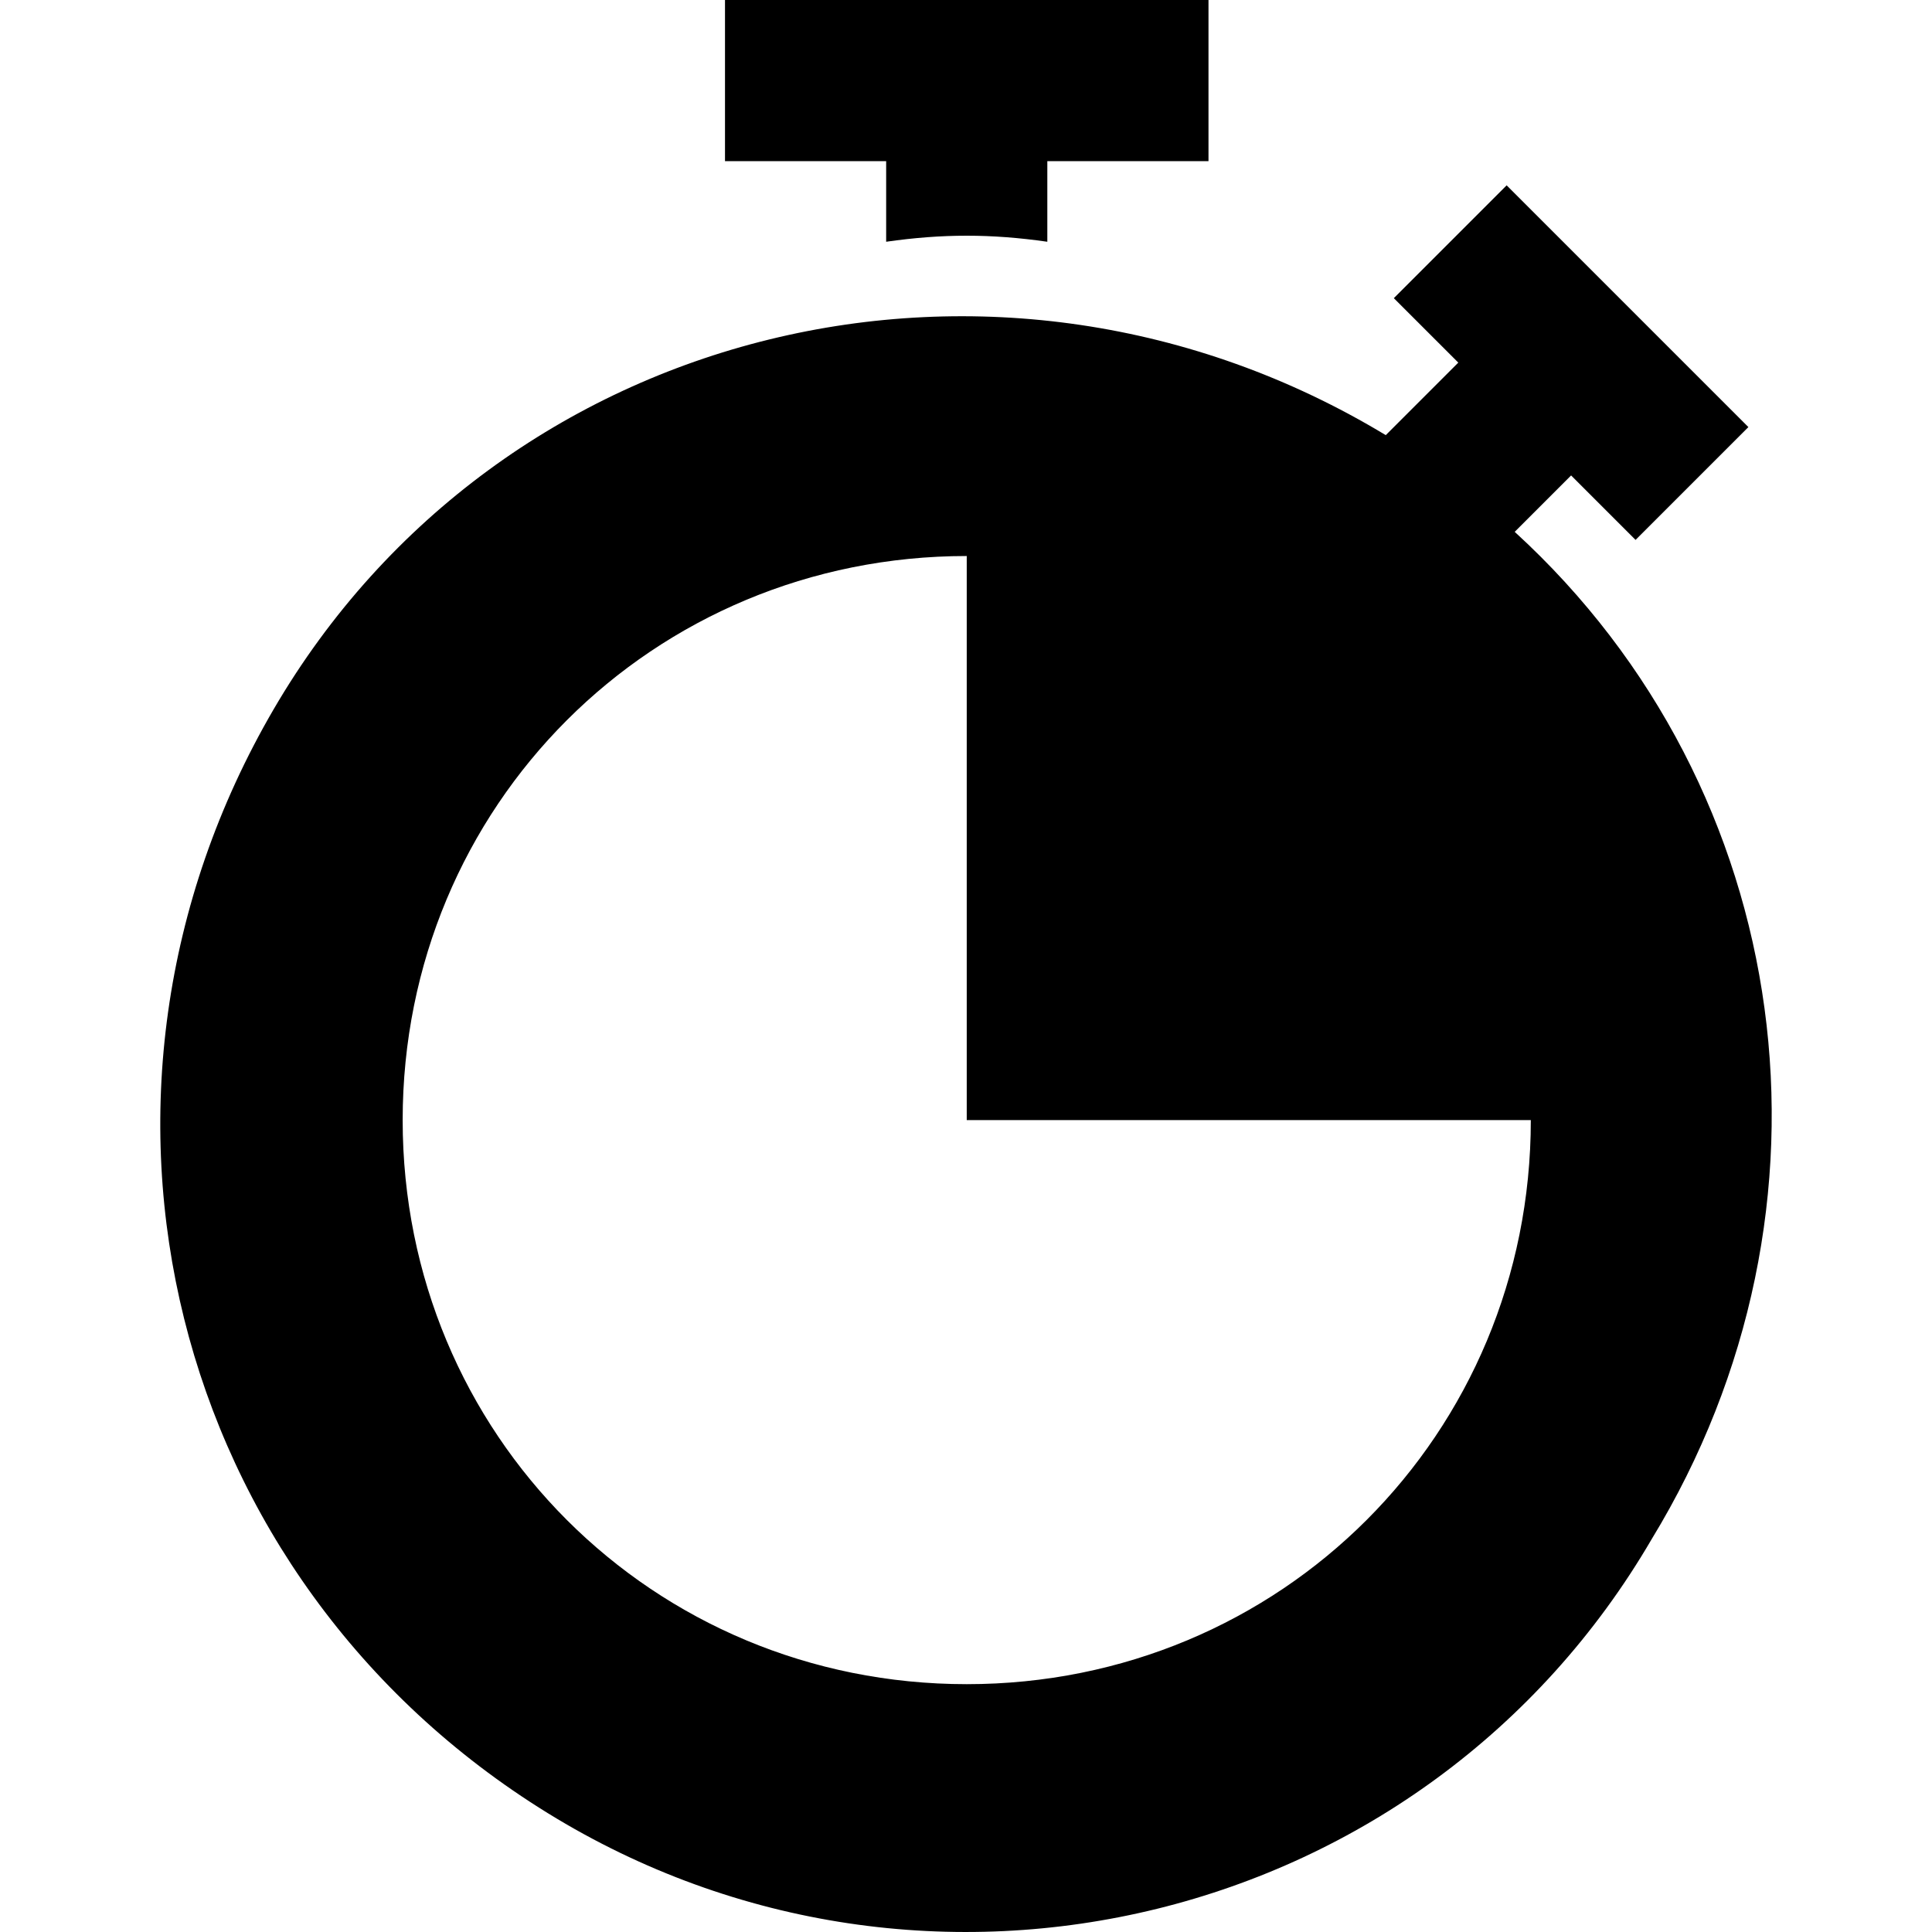
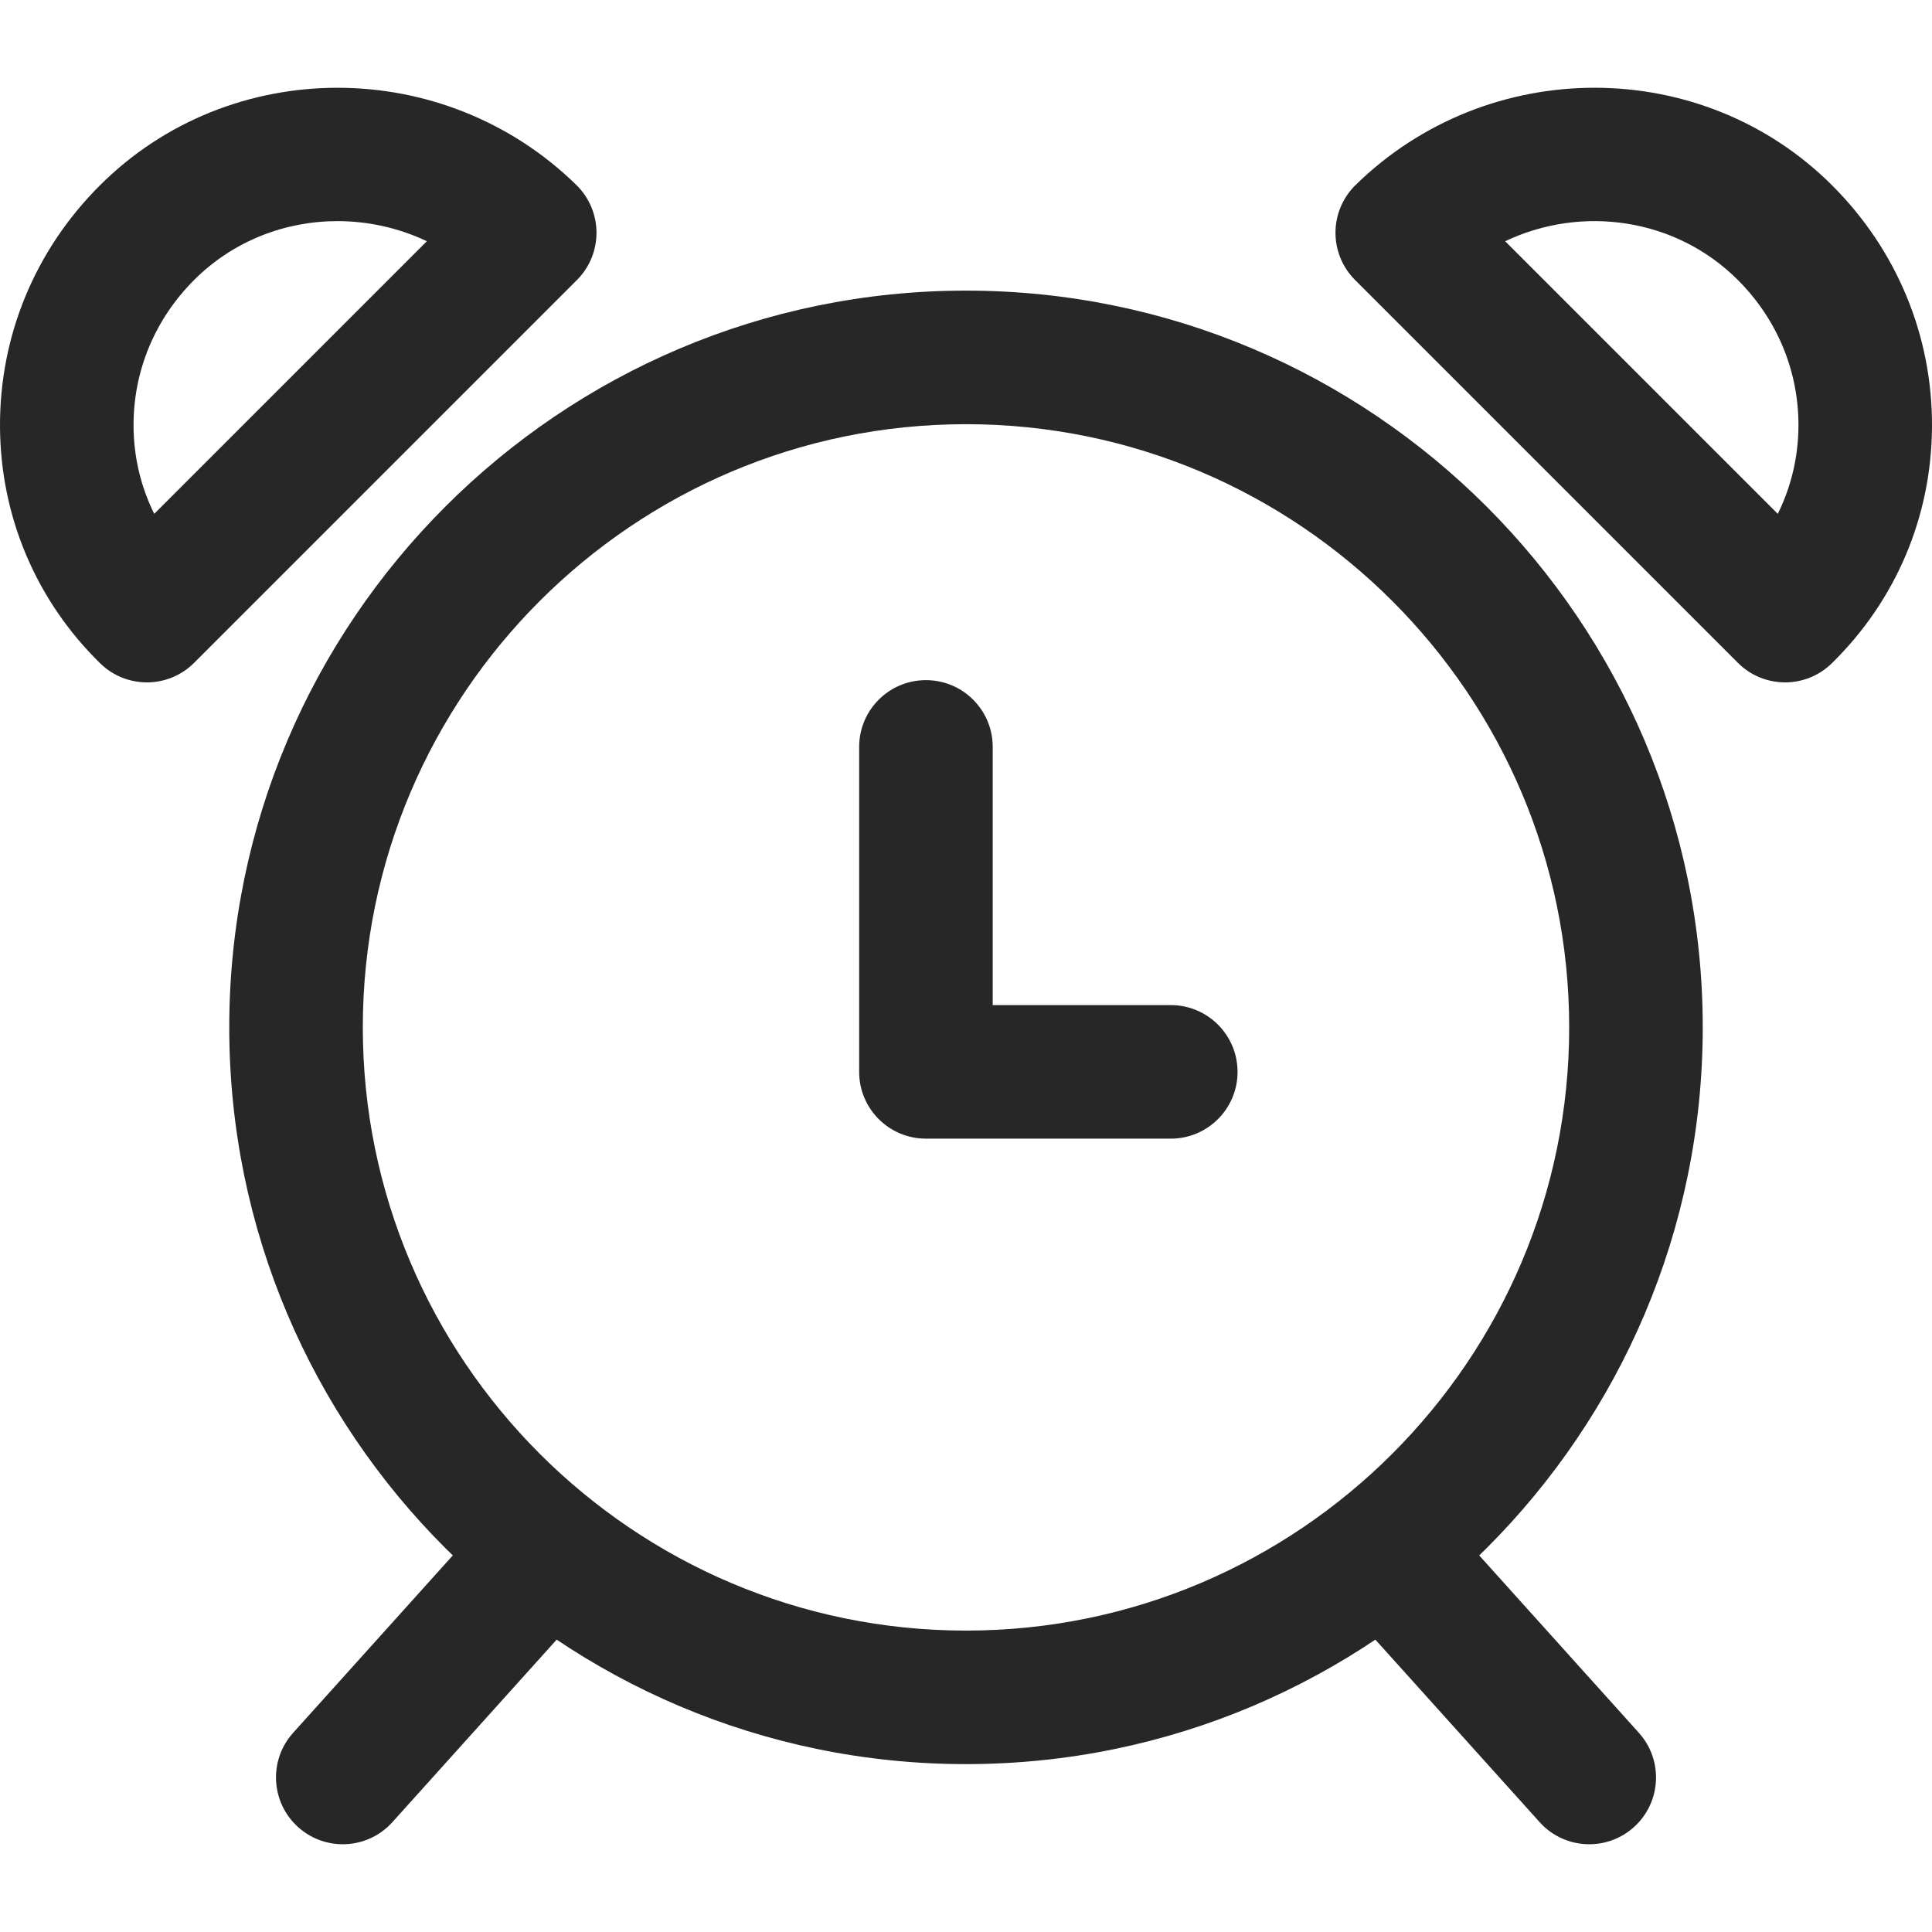
- <svg xmlns="http://www.w3.org/2000/svg" version="1.1" id="Capa_1" x="0px" y="0px" viewBox="0 0 511.478 511.478" style="enable-background:new 0 0 511.478 511.478;" xml:space="preserve">
+ <svg xmlns="http://www.w3.org/2000/svg" version="1.1" id="Capa_1" x="0px" y="0px" viewBox="0 0 512.002 512.002" fill="#272727" xml:space="preserve">
  <g>
    <g>
-       <path d="M191.935,0v42.667h42.667V64c14.933-2.133,27.733-2.133,42.667,0V42.667h42.667V0H191.935z" />
+       <path d="M256.001,77.017c-107.656,0-195.244,87.589-195.244,195.244c0,107.662,87.589,195.25,195.244,195.25    c107.662,0,195.244-87.589,195.244-195.25C451.245,164.606,363.657,77.017,256.001,77.017z M256.001,432.126    c-88.143,0-159.853-71.715-159.853-159.858s71.709-159.853,159.853-159.853s159.853,71.71,159.853,159.853    C415.854,360.416,344.144,432.126,256.001,432.126z" />
    </g>
  </g>
  <g>
    <g>
-       <path d="M401.002,140.8l14.933-14.933l17.067,17.067l29.867-29.867l-64-64l-29.867,29.867L386.069,96l-19.2,19.2    c-102.4-61.867-234.667-29.867-294.4,72.533S44.735,418.133,145.002,480s232.533,29.867,292.267-72.533    C490.602,320,475.669,209.067,401.002,140.8z M255.935,445.867c-83.2,0-149.333-66.133-149.333-149.333    S172.735,147.2,255.935,147.2v149.333h149.333C405.269,379.733,339.135,445.867,255.935,445.867z" />
+       <path d="M310.268,266.363H263.08v-68.424c0-9.774-7.922-17.696-17.696-17.696c-9.774,0-17.696,7.922-17.696,17.696v86.12    c0,9.774,7.922,17.696,17.696,17.696h64.885c9.774,0,17.696-7.922,17.696-17.696C327.964,274.285,320.042,266.363,310.268,266.363    z" />
    </g>
  </g>
  <g>
- </g>
+     <g>
+       <path d="M155.766,398.911c-7.267-6.542-18.457-5.946-24.992,1.315l-53.088,58.986c-6.542,7.261-5.946,18.451,1.315,24.987    c3.38,3.05,7.615,4.548,11.833,4.548c4.843,0,9.668-1.976,13.16-5.863l53.088-58.986    C163.623,416.636,163.027,405.446,155.766,398.911z" />
+     </g>
+   </g>
  <g>
- </g>
+     <g>
+       <path d="M434.322,459.218l-53.088-58.986c-6.524-7.267-17.719-7.857-24.987-1.315c-7.267,6.536-7.851,17.725-1.315,24.987    l53.088,58.986c3.486,3.881,8.311,5.857,13.154,5.857c4.212,0,8.447-1.498,11.833-4.542    C440.274,477.669,440.858,466.479,434.322,459.218z" />
+     </g>
+   </g>
  <g>
- </g>
+     <g>
+       <path d="M152.764,49.046c-35.162-34.43-91.841-34.377-126.342,0.13C9.256,66.335-0.123,89.039,0.001,113.105    c0.13,23.777,9.556,46.039,26.55,62.685c3.445,3.368,7.91,5.049,12.381,5.049c4.53,0,9.06-1.734,12.511-5.179L152.899,74.204    c3.339-3.344,5.203-7.881,5.179-12.605C158.055,56.873,156.143,52.355,152.764,49.046z M40.873,136.174    c-3.545-7.143-5.439-15.047-5.48-23.258c-0.077-14.534,5.621-28.29,16.05-38.719c10.405-10.399,24.161-15.596,37.993-15.596    c8.087,0,16.204,1.775,23.683,5.326L40.873,136.174z" />
+     </g>
+   </g>
  <g>
- </g>
-   <g>
- </g>
-   <g>
- </g>
-   <g>
- </g>
-   <g>
- </g>
-   <g>
- </g>
-   <g>
- </g>
-   <g>
- </g>
-   <g>
- </g>
-   <g>
- </g>
-   <g>
- </g>
-   <g>
- </g>
+     <g>
+       <path d="M485.581,49.17c-34.507-34.501-91.187-34.56-126.348-0.13c-3.374,3.309-5.291,7.828-5.315,12.552    c-0.024,4.725,1.846,9.267,5.185,12.605l101.456,101.456c3.451,3.457,7.981,5.185,12.511,5.185c4.471,0,8.942-1.681,12.381-5.061    c17-16.64,26.426-38.901,26.55-62.679C512.125,89.039,502.74,66.335,485.581,49.17z M471.13,136.174l-72.246-72.246    c20.279-9.627,45.189-6.211,61.676,10.275c10.429,10.429,16.127,24.178,16.05,38.719    C476.568,121.127,474.675,129.037,471.13,136.174z" />
+     </g>
+   </g>
</svg>
